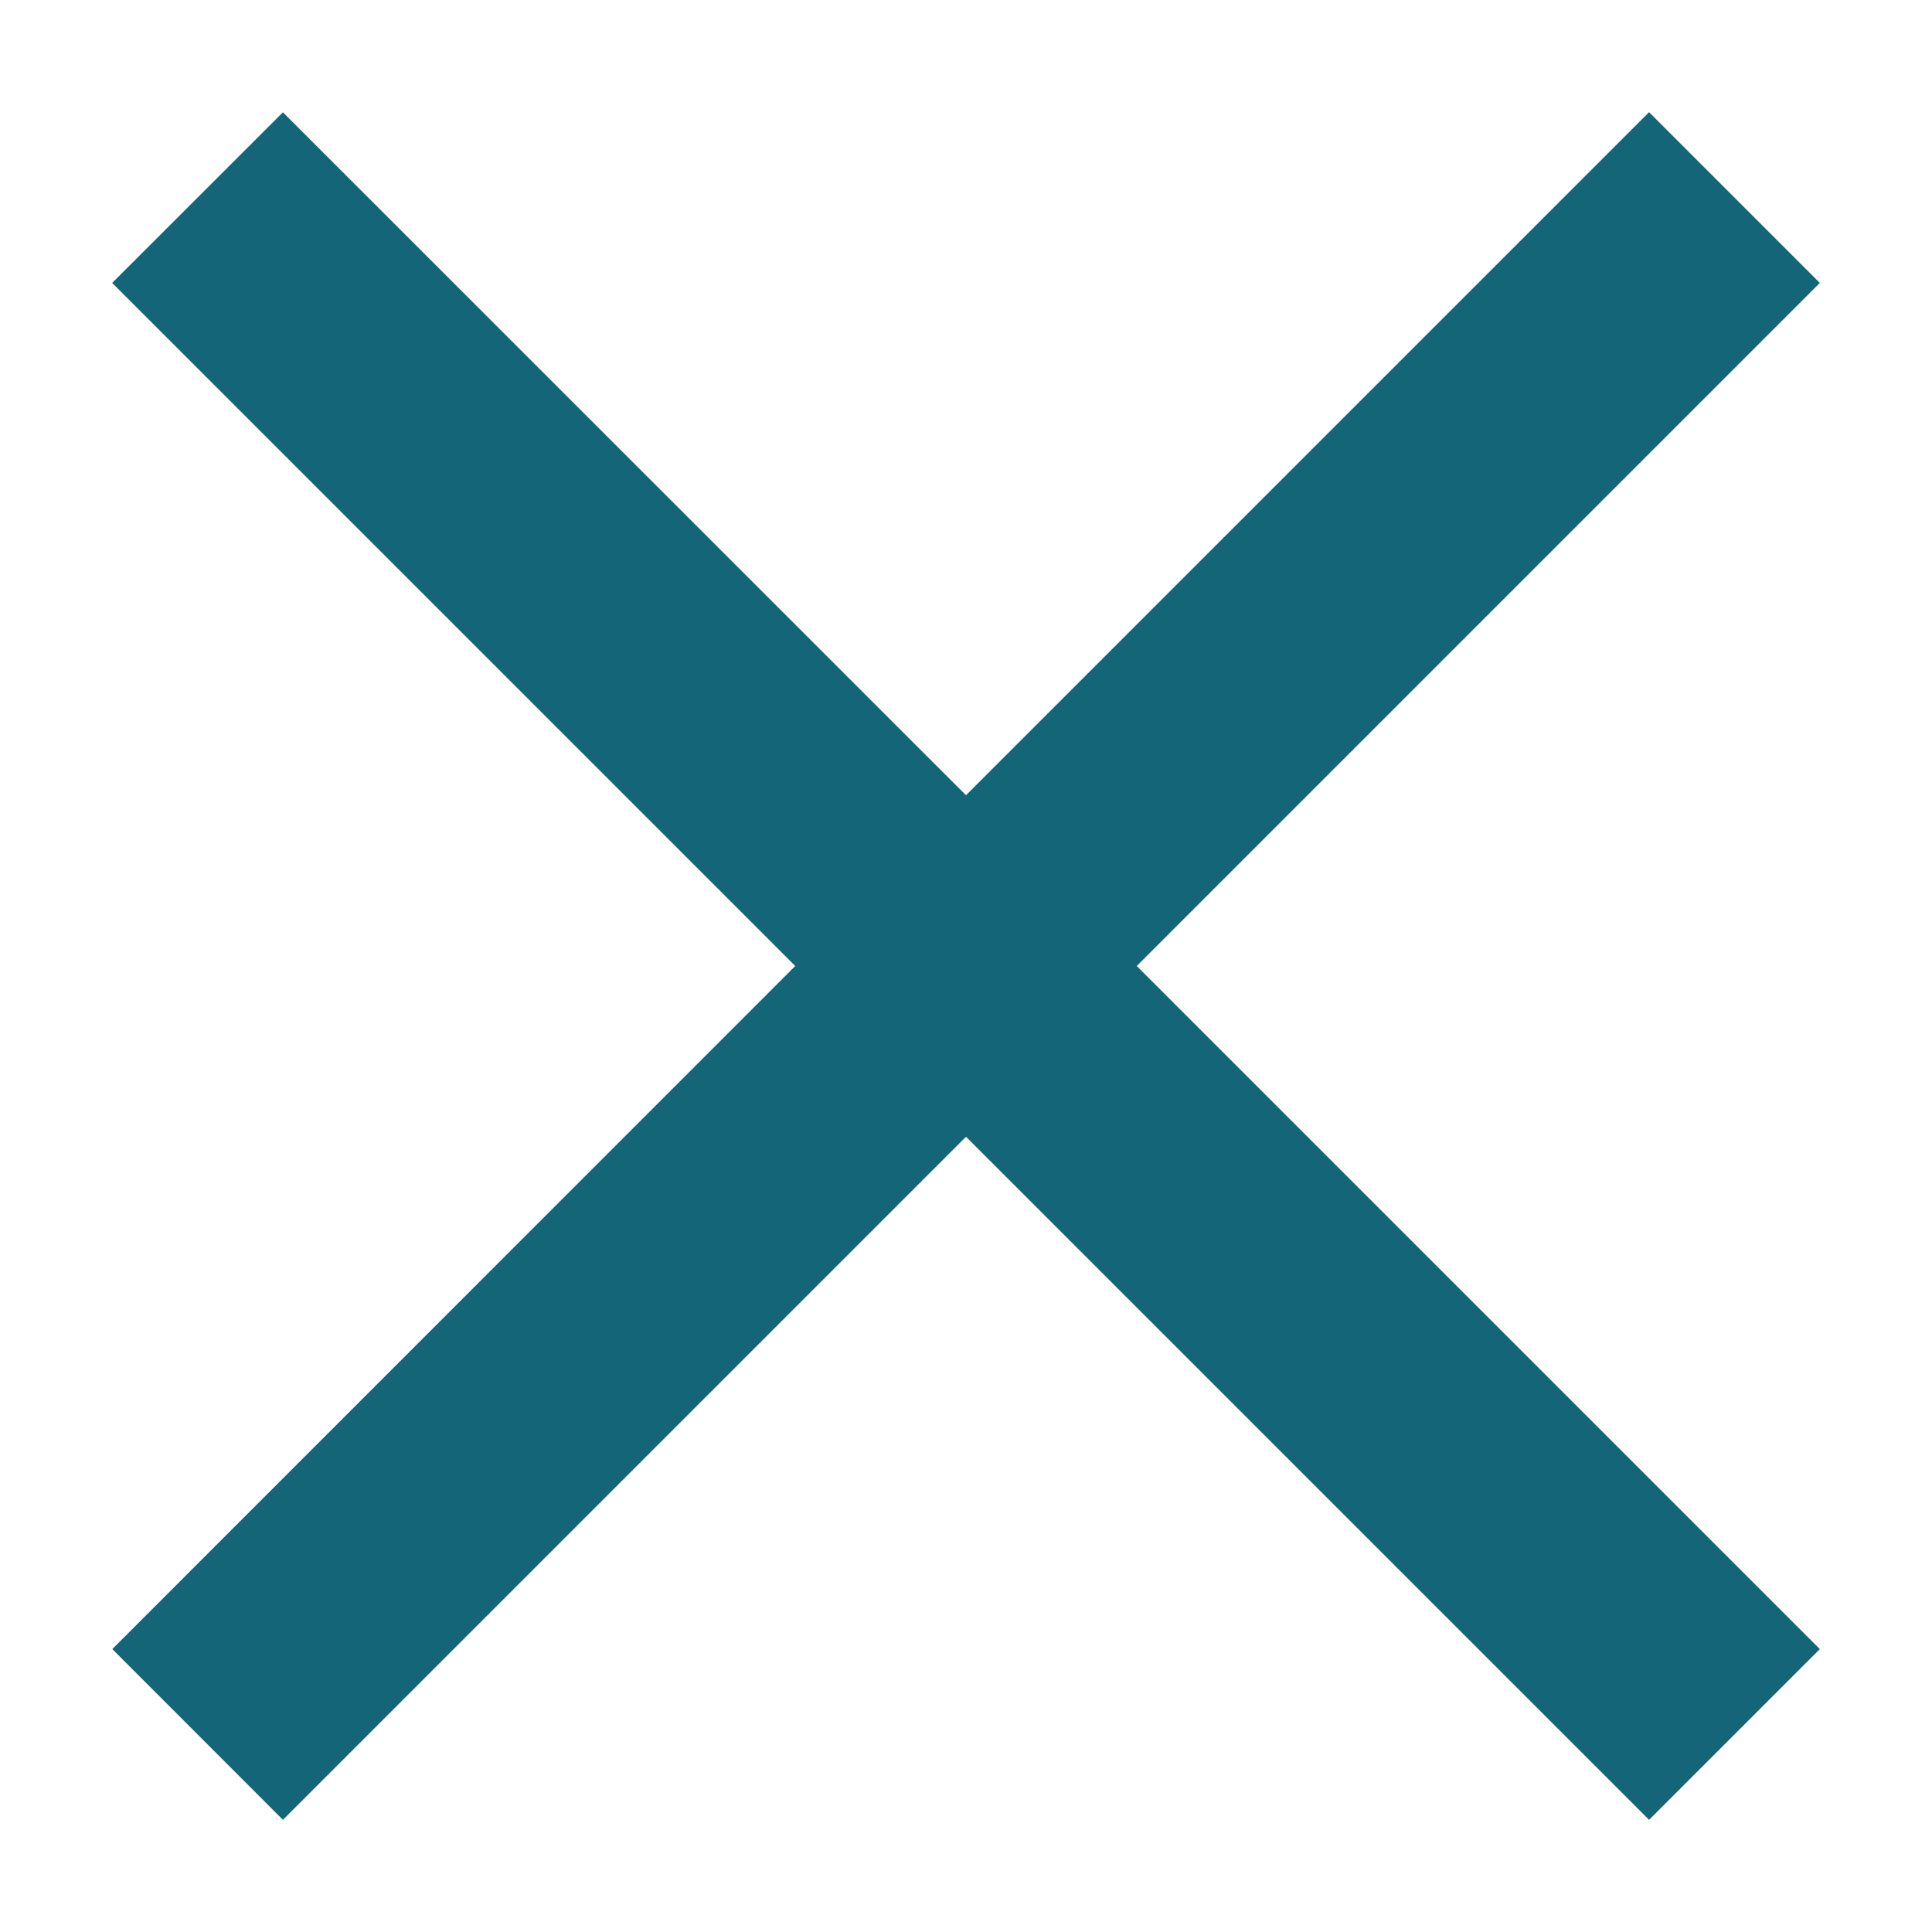
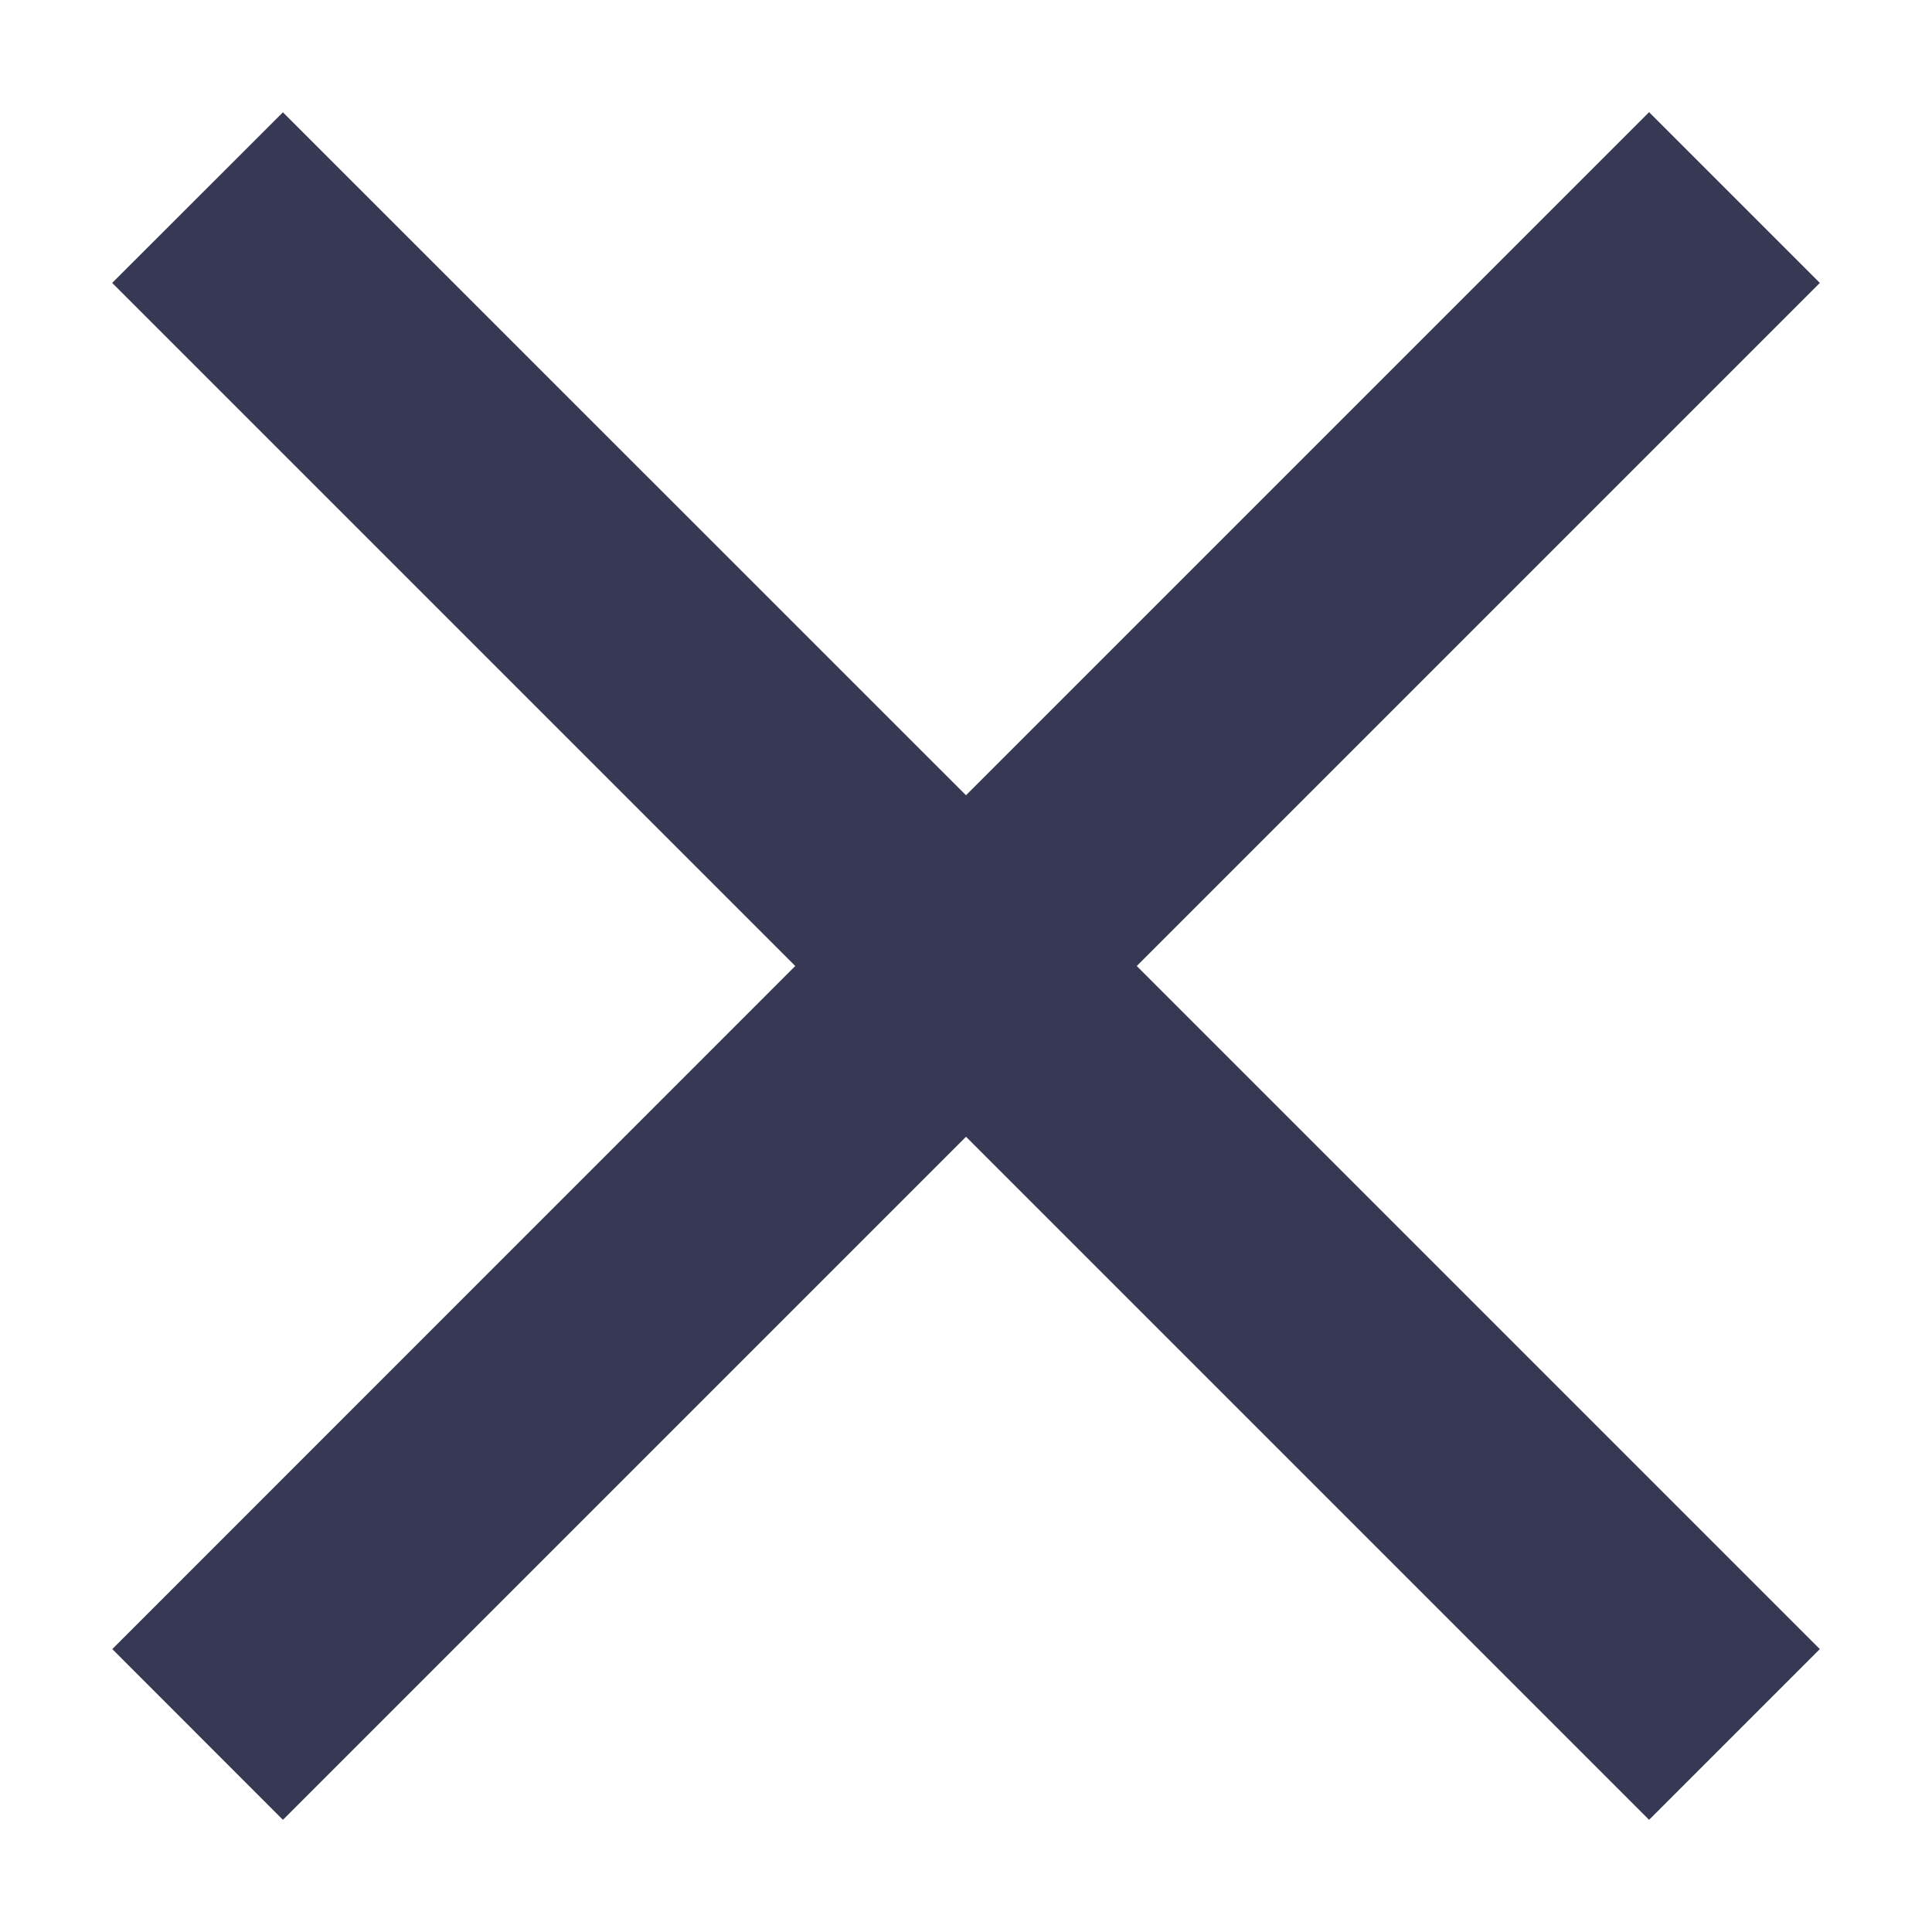
<svg xmlns="http://www.w3.org/2000/svg" width="16" height="16" viewBox="0 0 16 16">
-   <path d="M8 9.414l-5.657 5.657L.93 13.657 6.586 8 .929 2.343 2.343.93 8 6.586 13.657.929l1.414 1.414L9.414 8l5.657 5.657-1.414 1.414L8 9.414z" fill="#146577" fill-rule="evenodd" />
+   <path d="M8 9.414l-5.657 5.657L.93 13.657 6.586 8 .929 2.343 2.343.93 8 6.586 13.657.929l1.414 1.414L9.414 8l5.657 5.657-1.414 1.414L8 9.414z" fill="#373854" fill-rule="evenodd" />
</svg>
